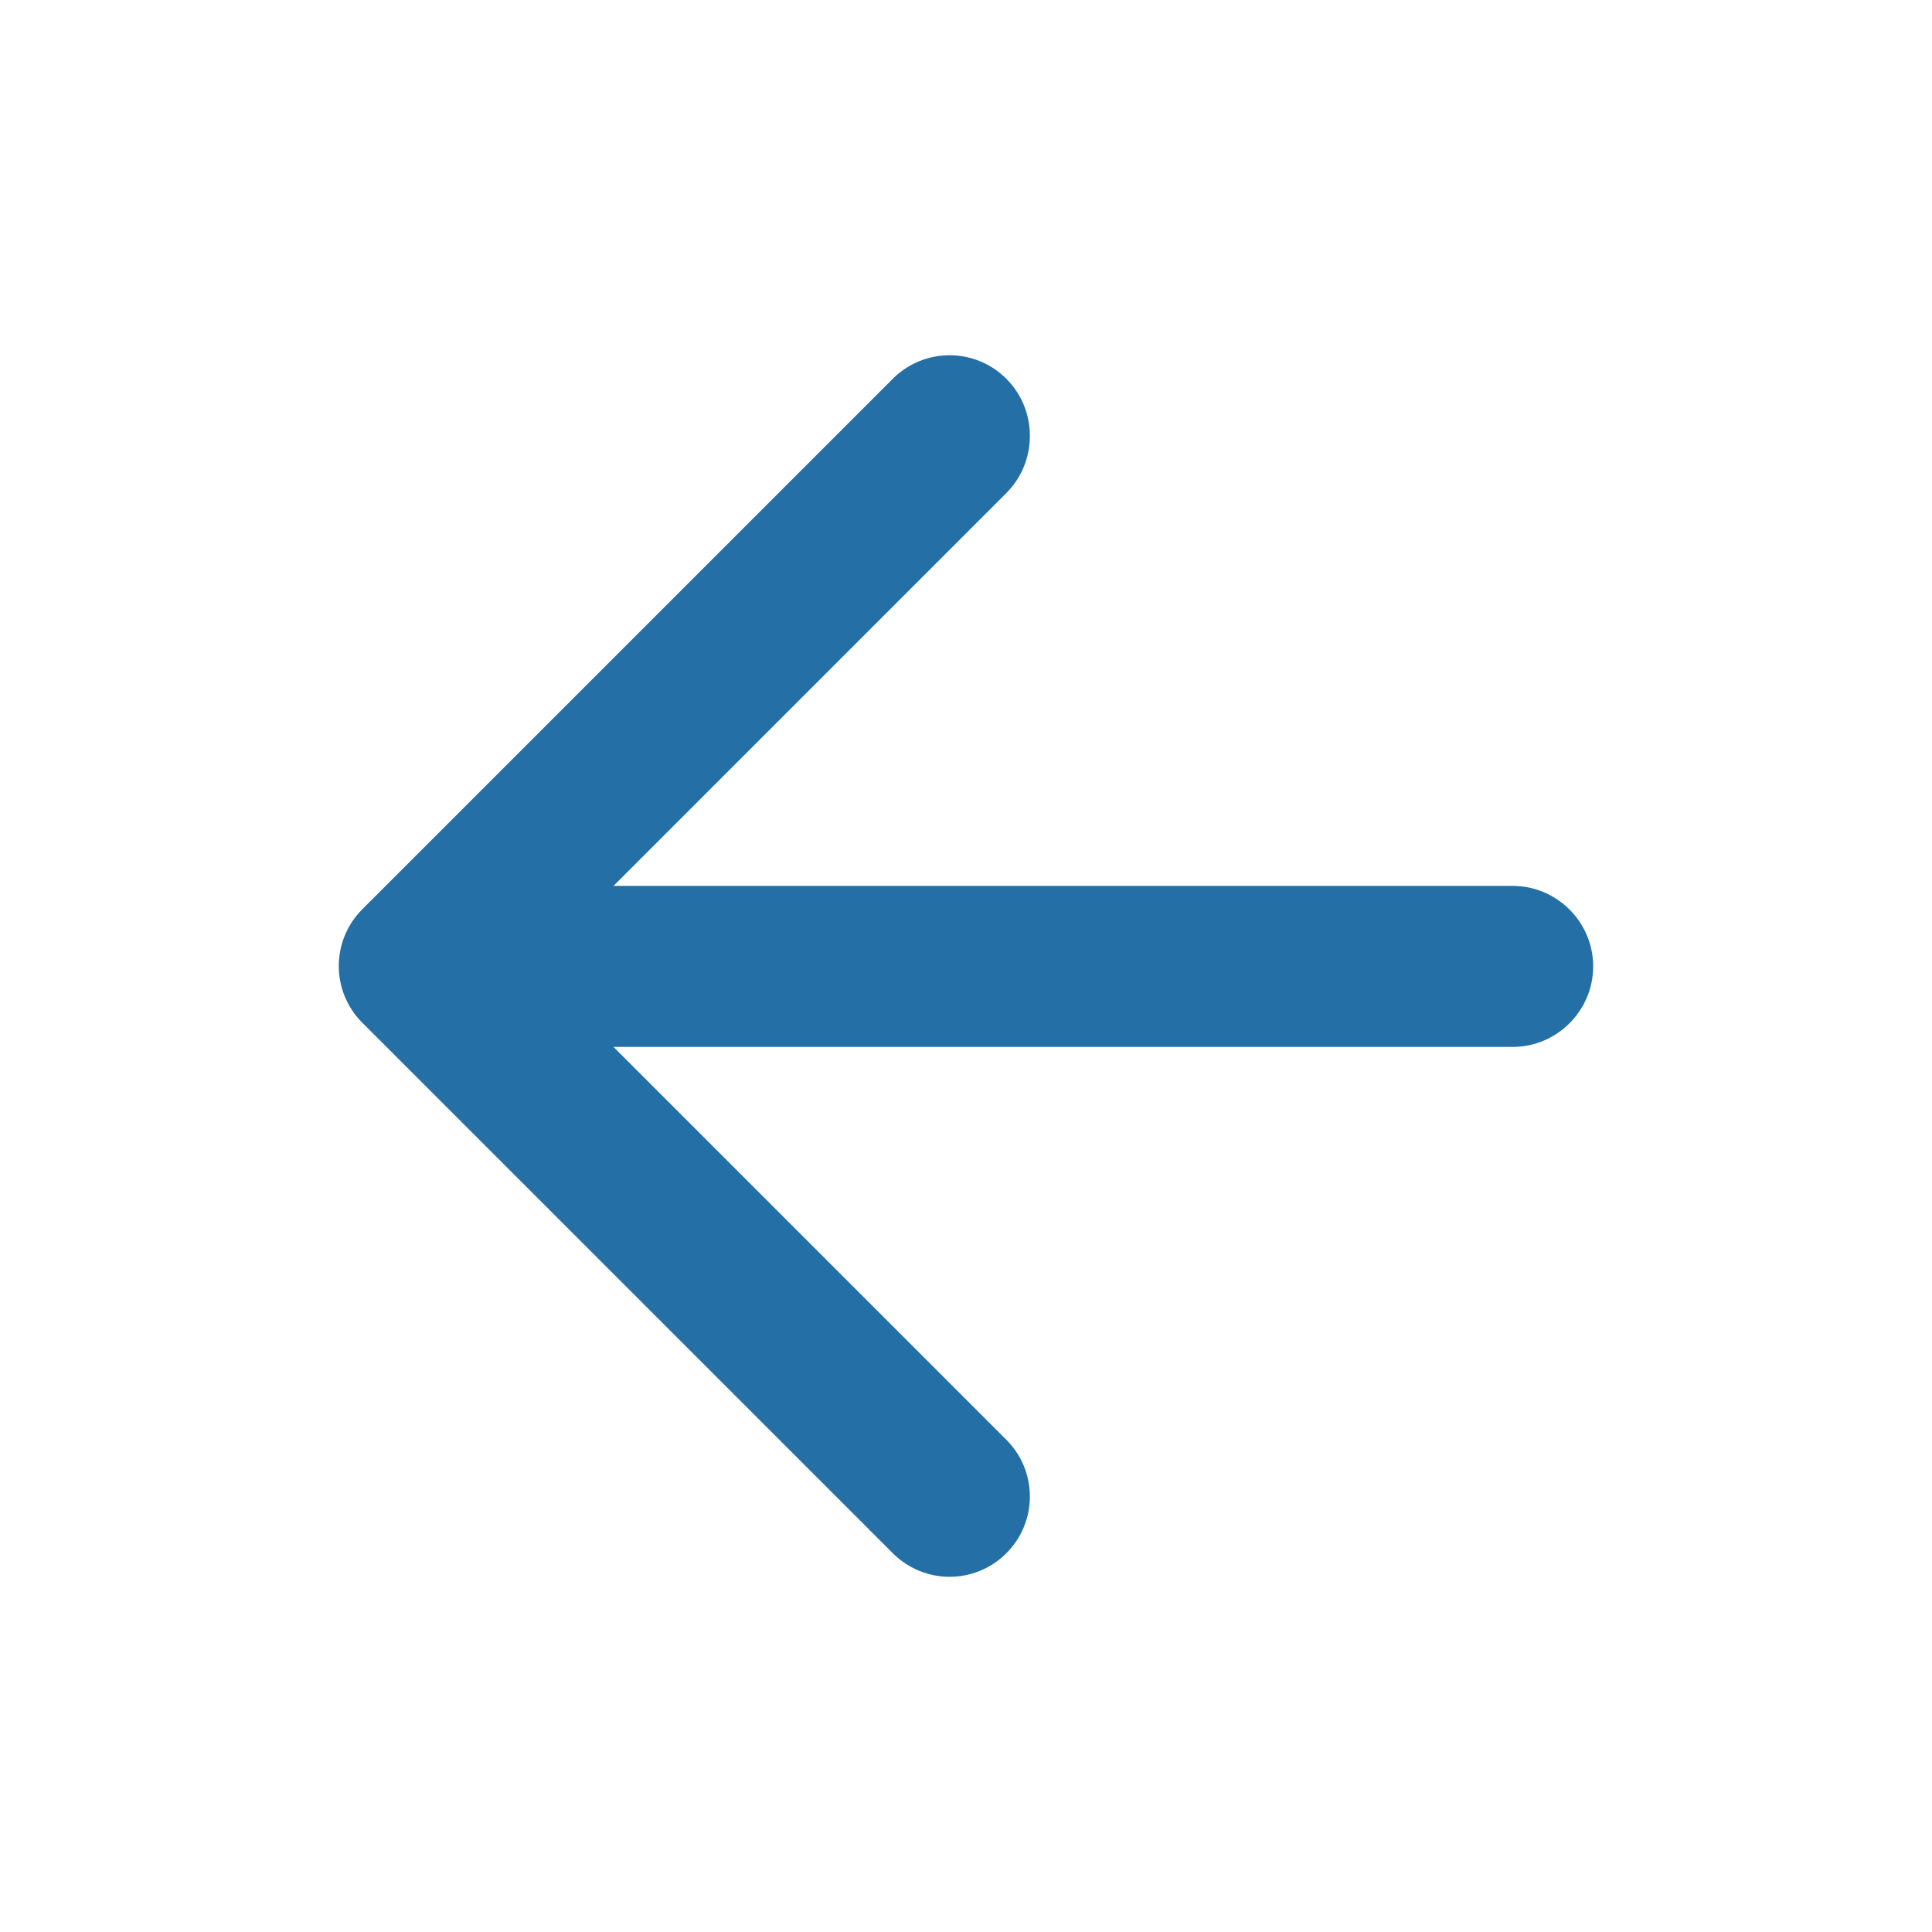
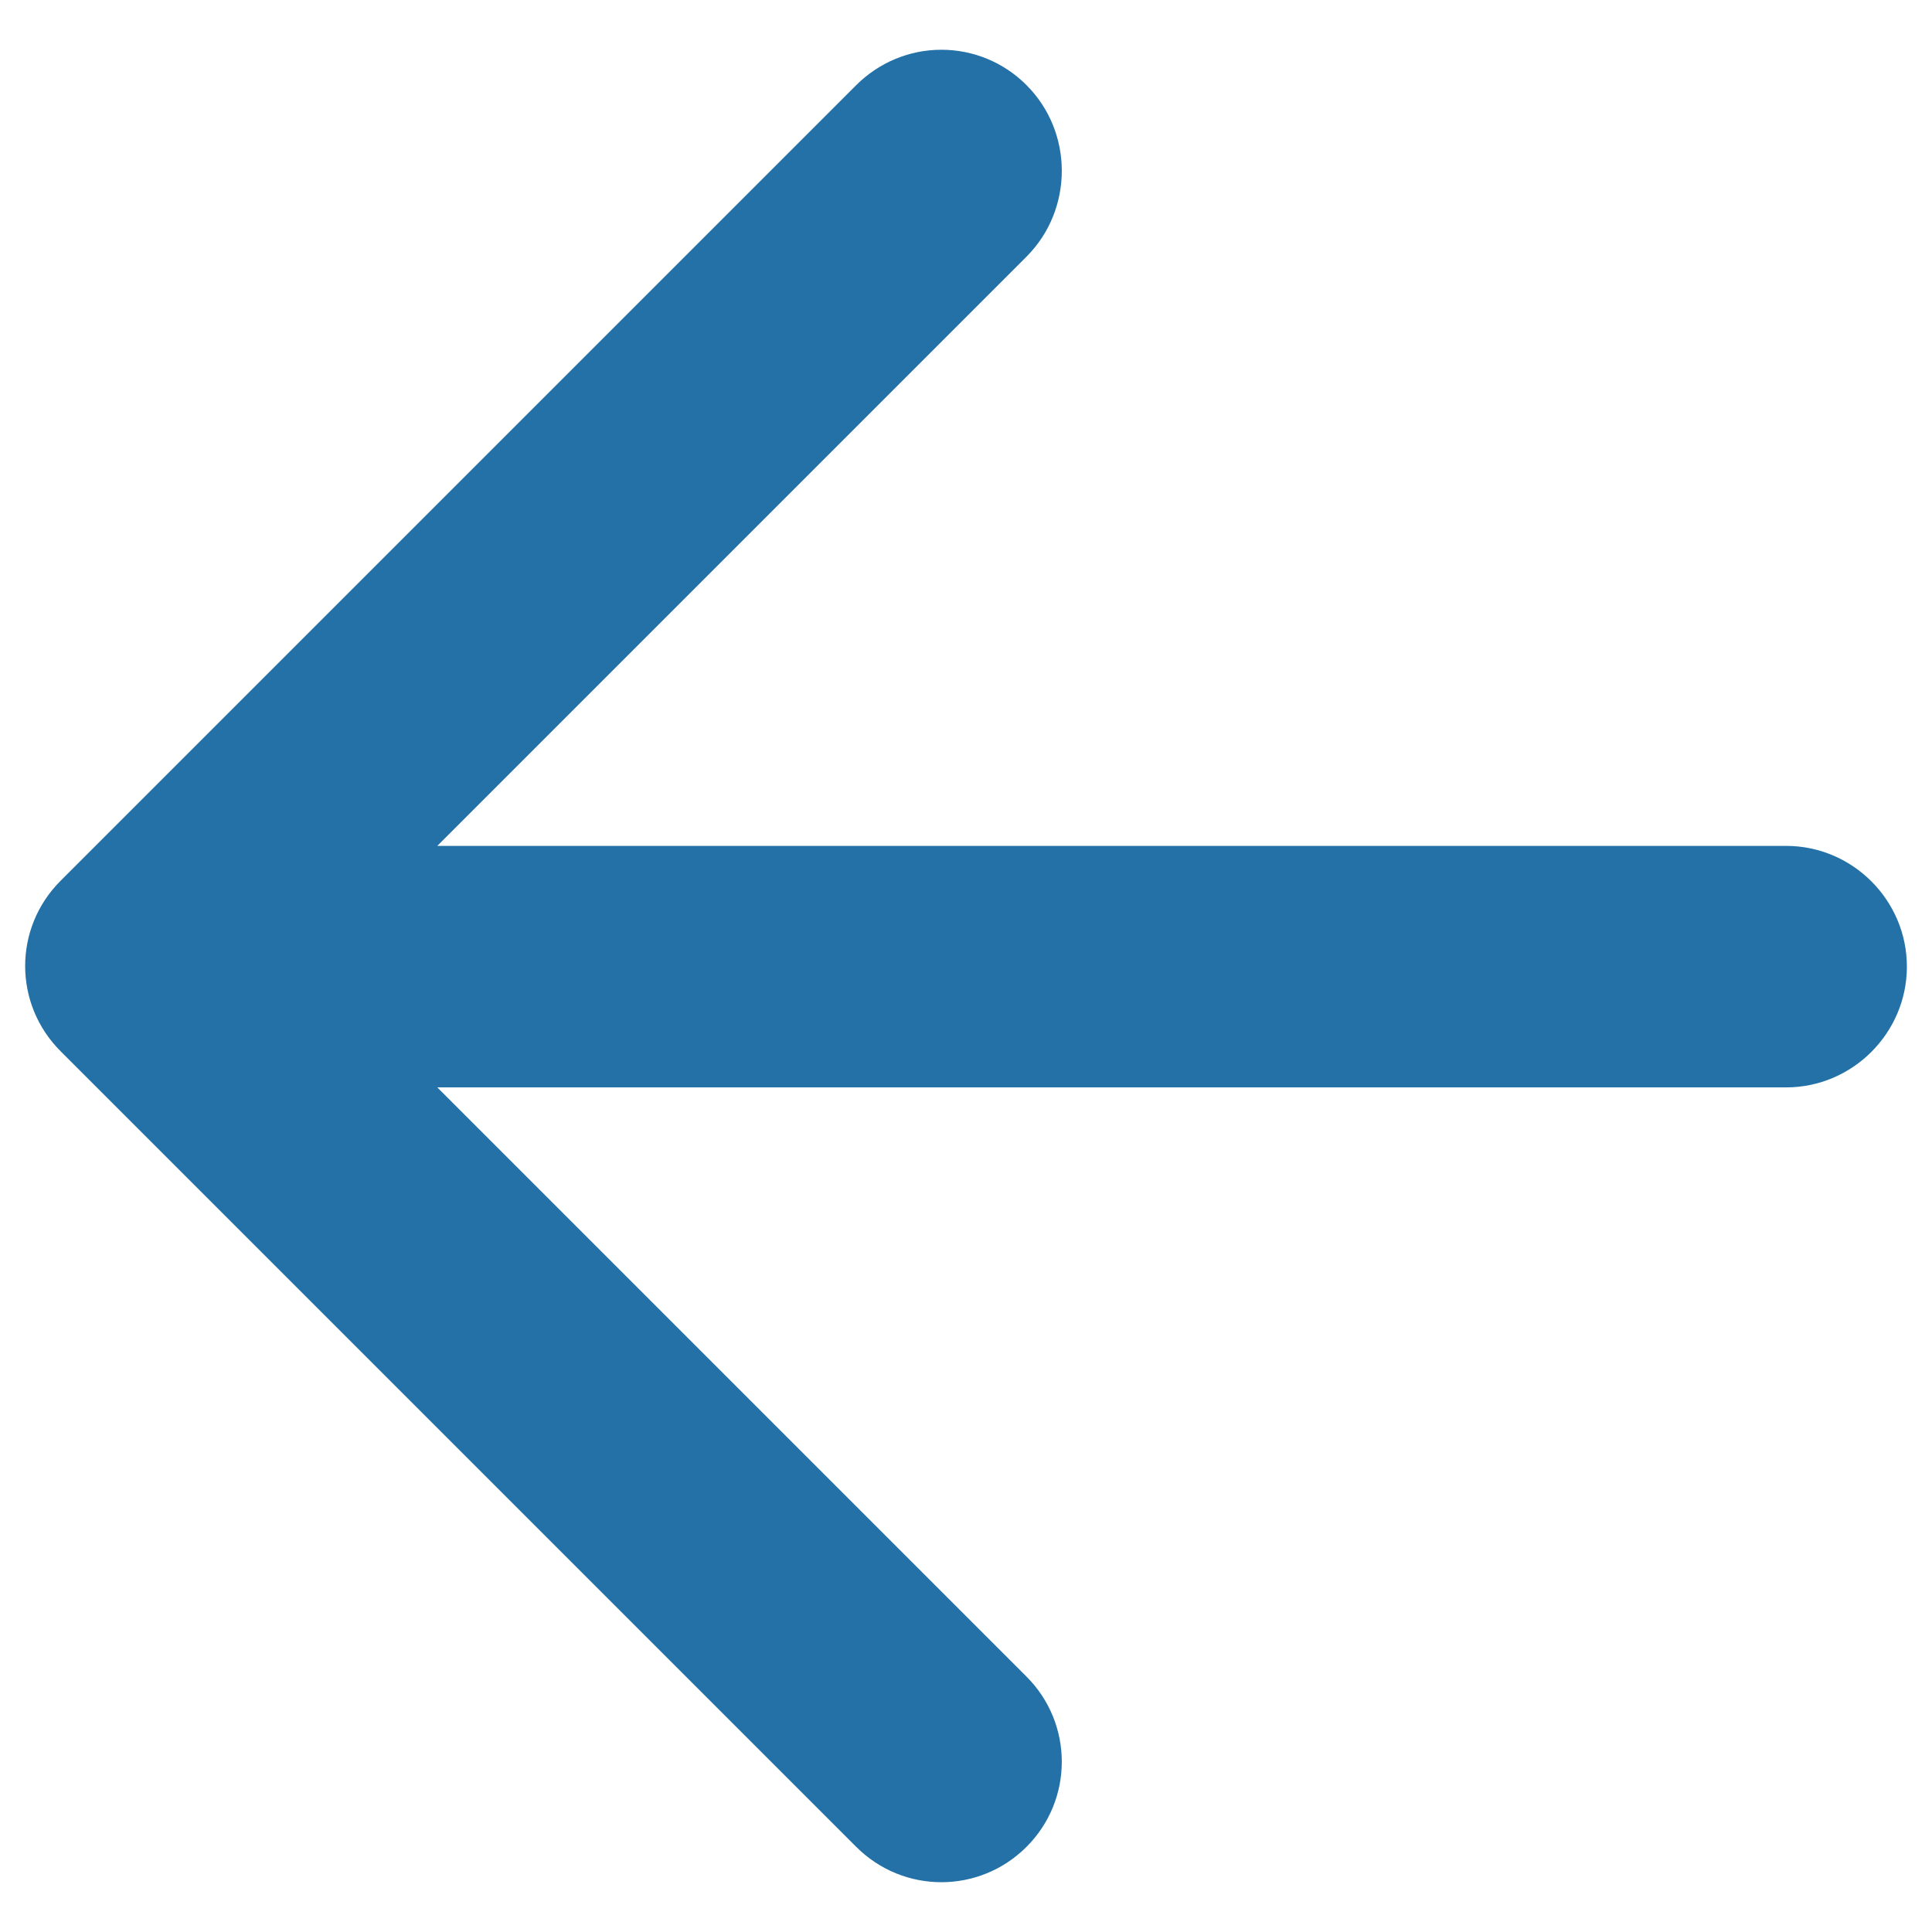
- <svg xmlns="http://www.w3.org/2000/svg" width="24" height="24" viewBox="0 0 24 24" fill="none">
-   <g id="arrow_back_24px">
-     <path id="icon/navigation/arrow_back_24px" d="M18.791 11.005H7.621L12.501 6.125C12.891 5.735 12.891 5.095 12.501 4.705C12.314 4.518 12.061 4.413 11.796 4.413C11.532 4.413 11.278 4.518 11.091 4.705L4.501 11.295C4.111 11.685 4.111 12.315 4.501 12.705L11.091 19.295C11.481 19.685 12.111 19.685 12.501 19.295C12.891 18.905 12.891 18.275 12.501 17.885L7.621 13.005H18.791C19.341 13.005 19.791 12.555 19.791 12.005C19.791 11.455 19.341 11.005 18.791 11.005Z" fill="#236FA6" />
-   </g>
+ <svg xmlns="http://www.w3.org/2000/svg" width="12" height="12" viewBox="0 0 12 12" fill="none">
+   <path d="M11.094 5.254H2.716L6.376 1.594C6.668 1.301 6.668 0.821 6.376 0.529C6.236 0.388 6.046 0.309 5.847 0.309C5.649 0.309 5.459 0.388 5.318 0.529L0.376 5.471C0.083 5.764 0.083 6.236 0.376 6.529L5.318 11.471C5.611 11.764 6.083 11.764 6.376 11.471C6.668 11.179 6.668 10.706 6.376 10.414L2.716 6.754H11.094C11.506 6.754 11.844 6.416 11.844 6.004C11.844 5.591 11.506 5.254 11.094 5.254Z" fill="#2371A6" />
</svg>
